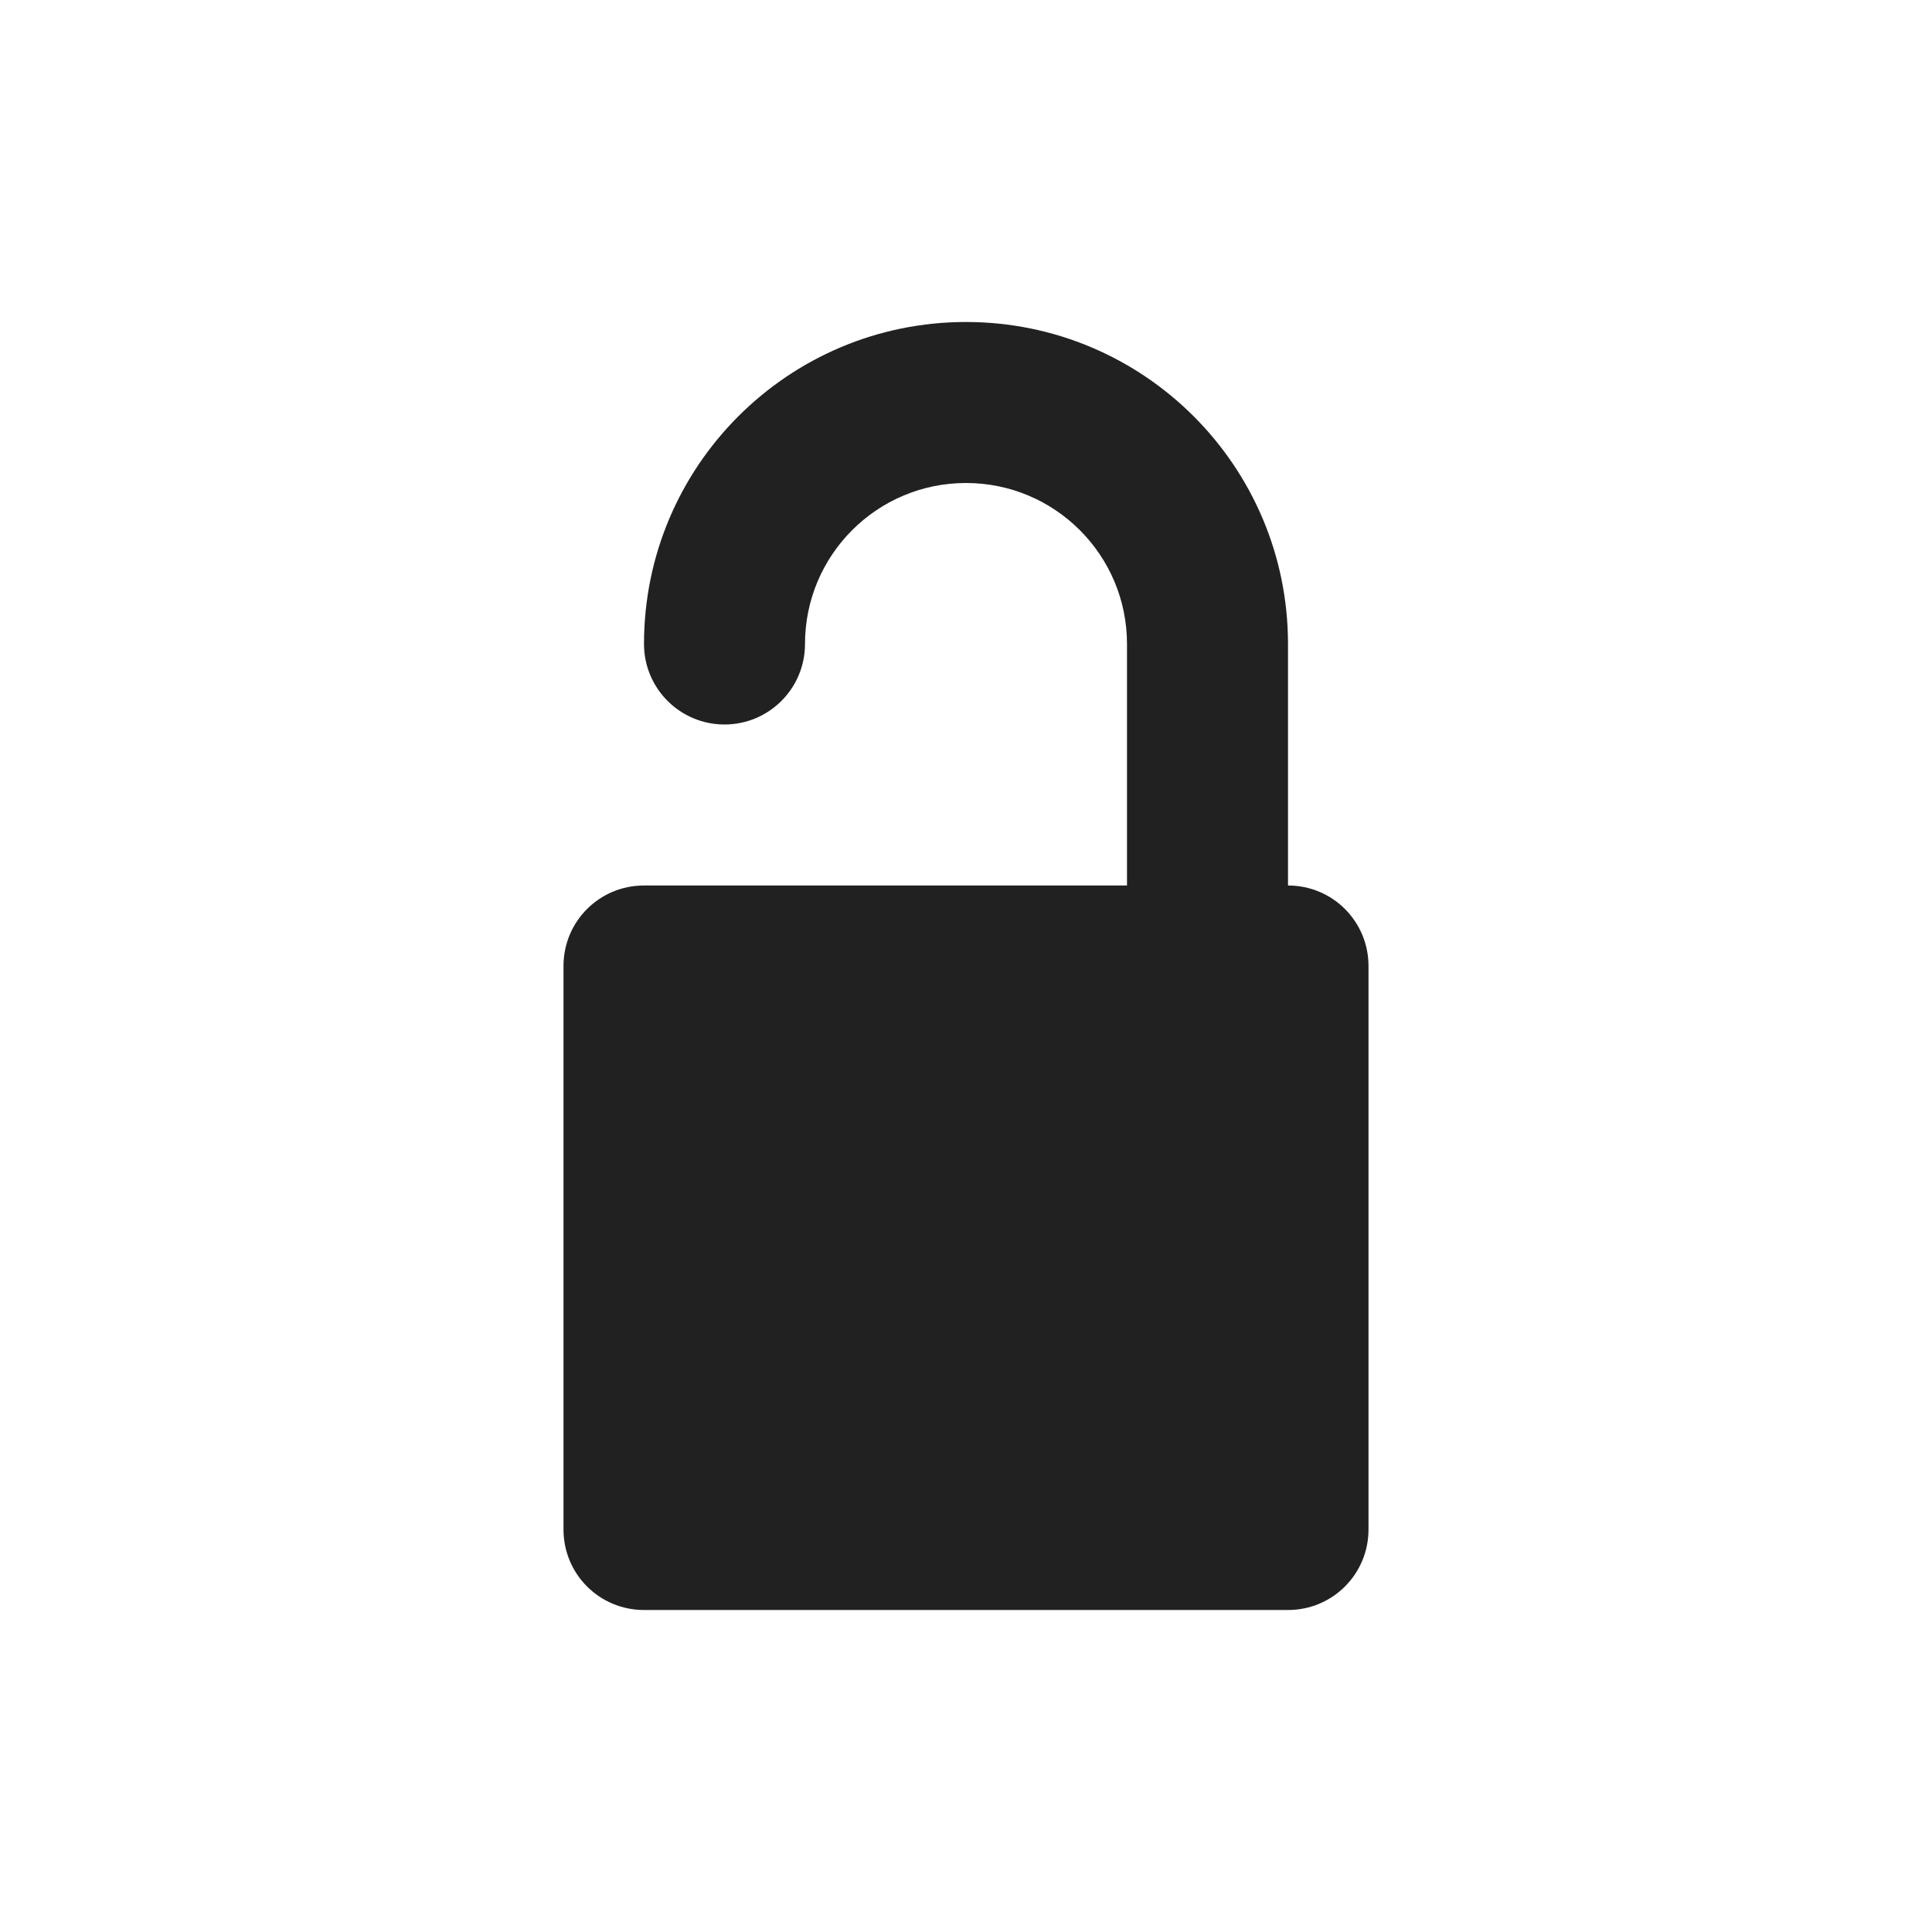
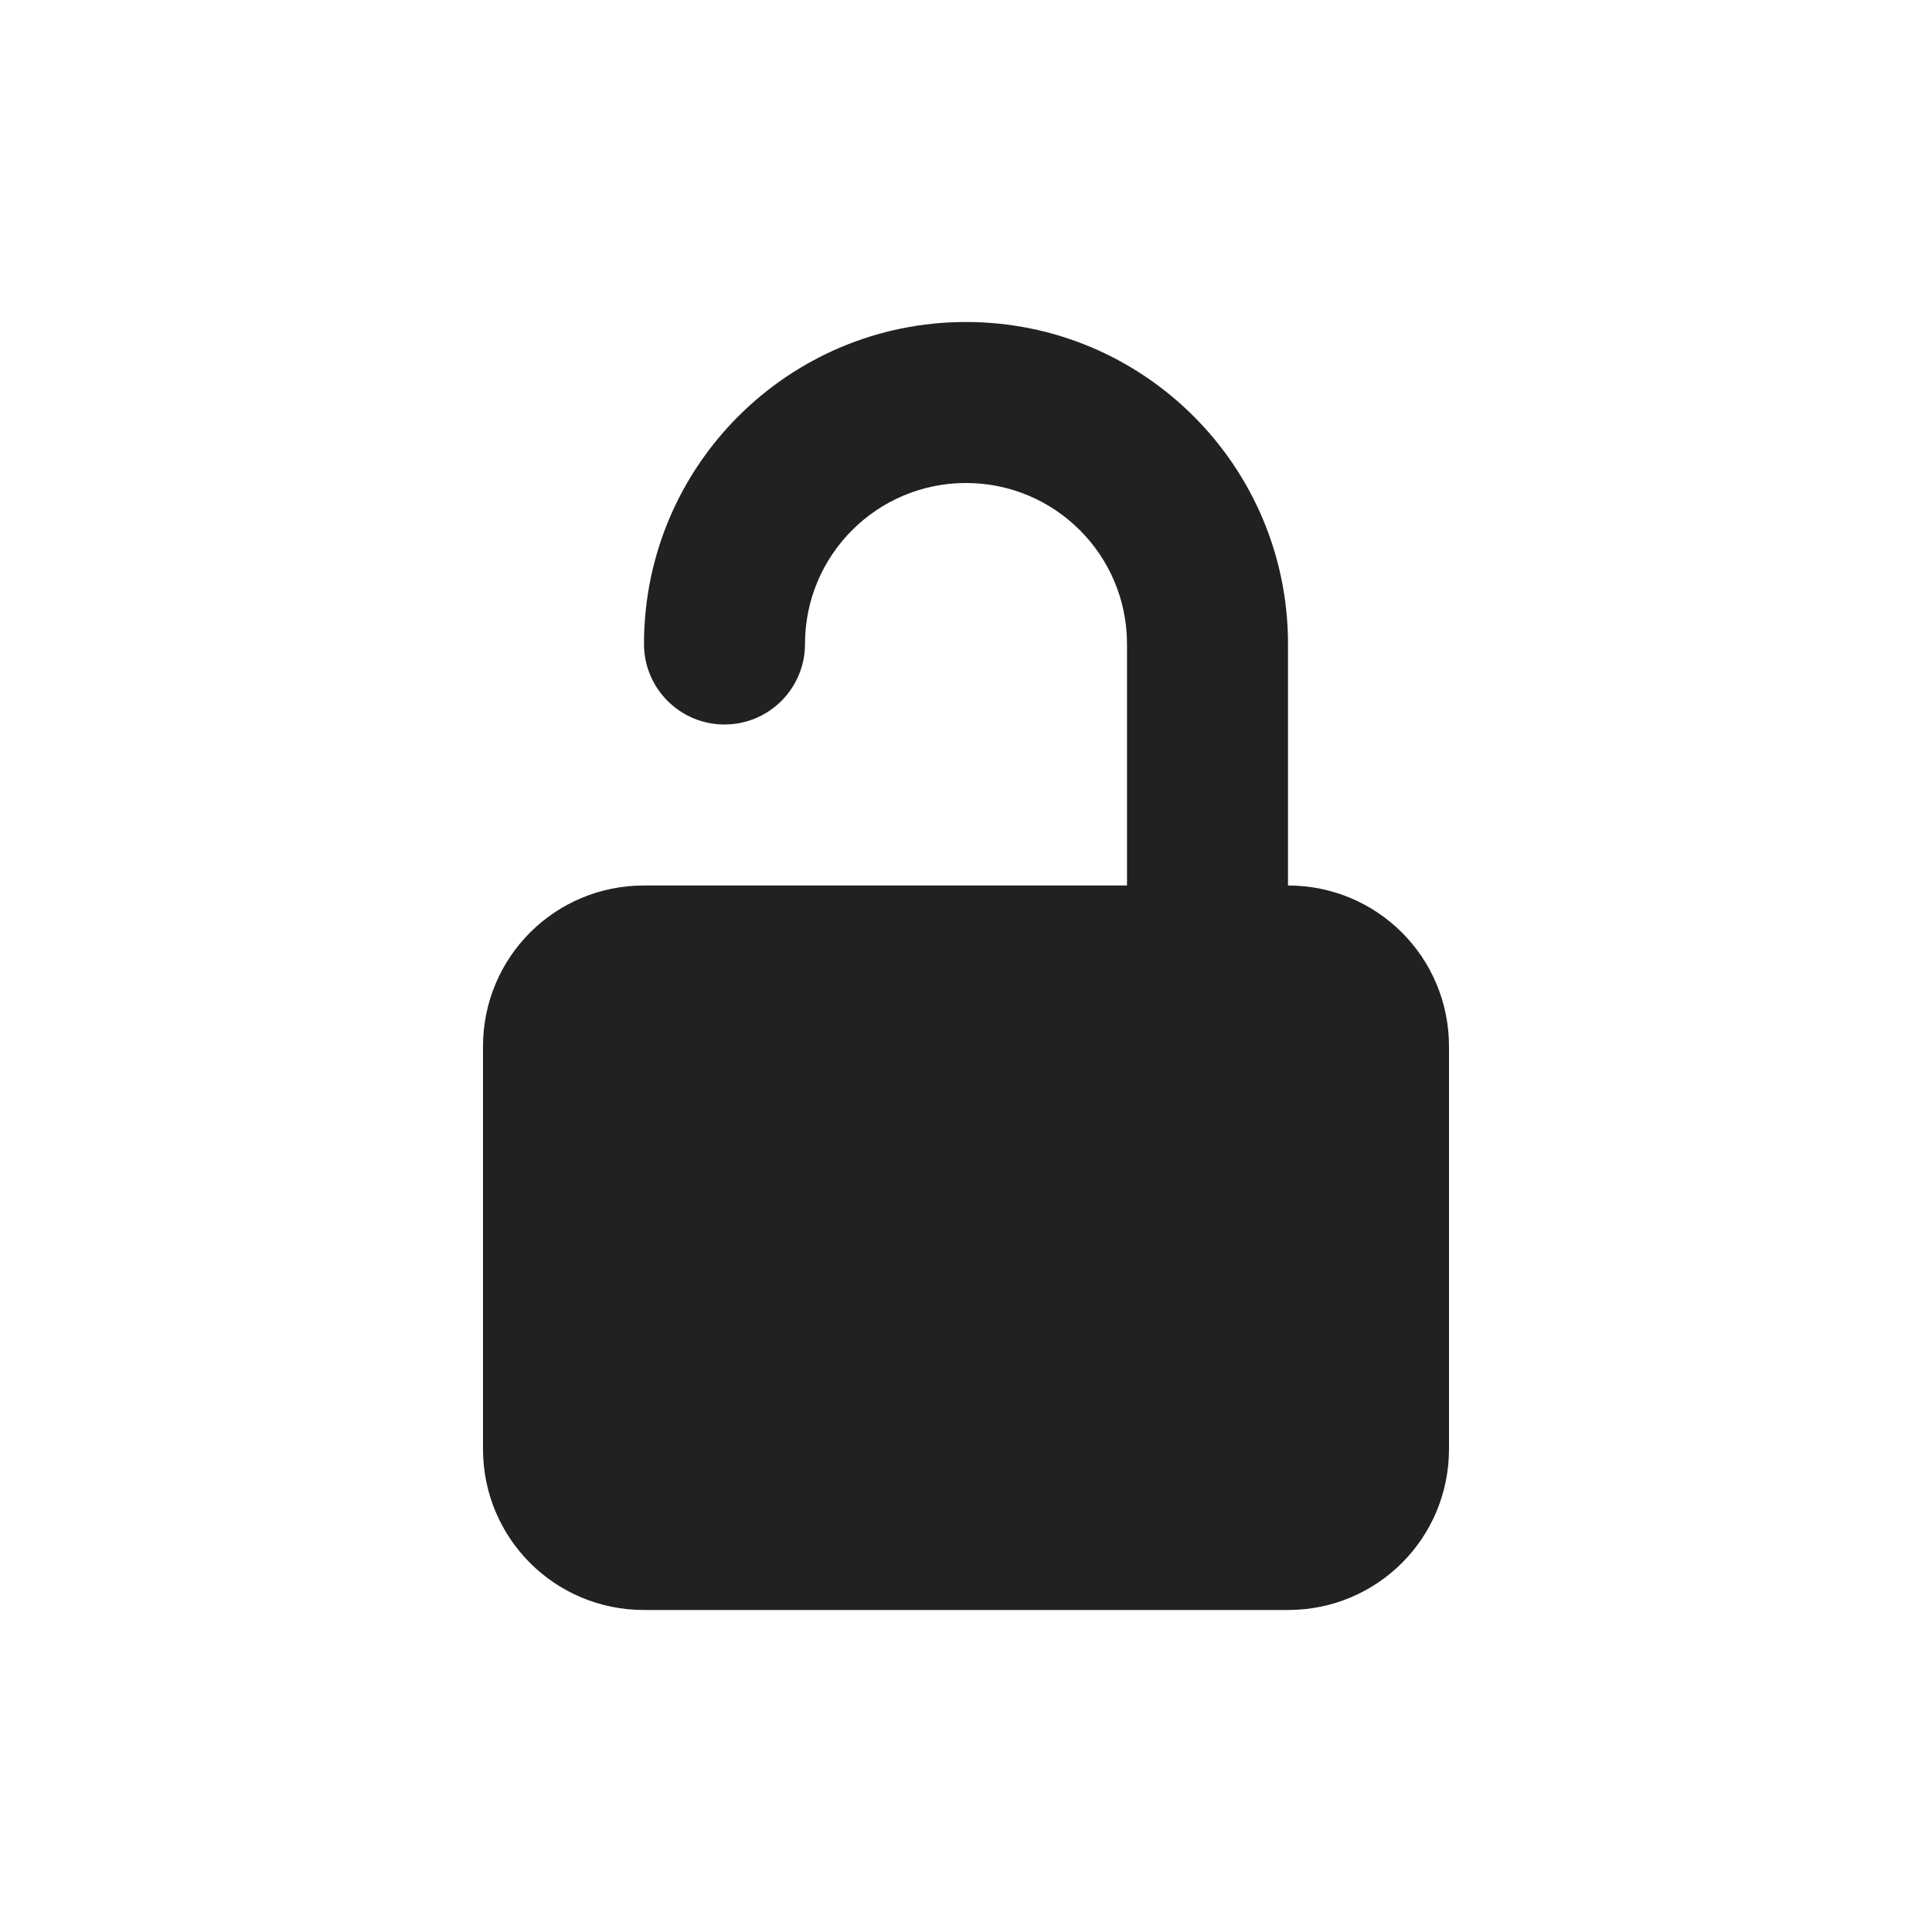
<svg xmlns="http://www.w3.org/2000/svg" width="24" height="24" id="svg4682" version="1.1">
  <defs id="defs4684" />
  <g id="layer1" transform="translate(0,-1028.362)">
-     <path style="color:#000000;display:inline;overflow:visible;visibility:visible;opacity:1;fill:#212121;fill-opacity:1;fill-rule:nonzero;stroke:#000000;stroke-width:0;stroke-linecap:round;stroke-linejoin:round;stroke-miterlimit:4;stroke-dasharray:none;stroke-dashoffset:0;stroke-opacity:1;marker:none;enable-background:accumulate" d="m 12,1032.362 a 4,4 0 0 0 -4,4 1,1 0 0 0 1,1 1,1 0 0 0 1,-1 2,2 0 0 1 2,-2 2,2 0 0 1 2,2 v 3 H 8 c -0.554,0 -1,0.446 -1,1 v 7 c 0,0.554 0.446,1 1,1 h 8 c 0.554,0 1,-0.446 1,-1 v -7 c 0,-0.554 -0.446,-1 -1,-1 v -3 a 4,4 0 0 0 -4,-4 z" id="path8089" />
+     <path style="color:#000000;display:inline;overflow:visible;visibility:visible;opacity:1;fill:#212121;fill-opacity:1;fill-rule:nonzero;stroke:#000000;stroke-width:0;stroke-linecap:round;stroke-linejoin:round;stroke-miterlimit:4;stroke-dasharray:none;stroke-dashoffset:0;stroke-opacity:1;marker:none;enable-background:accumulate" d="m 12,1032.362 a 4,4 0 0 0 -4,4 1,1 0 0 0 1,1 1,1 0 0 0 1,-1 2,2 0 0 1 2,-2 2,2 0 0 1 2,2 v 3 H 8 c -1.108,0 -2,0.892 -2,2 v 5 c 0,1.108 0.892,2 2,2 h 8 c 1.108,0 2,-0.892 2,-2 v -5 c 0,-1.108 -0.892,-2 -2,-2 v -3 a 4,4 0 0 0 -4,-4 z" id="path10530" />
  </g>
</svg>
